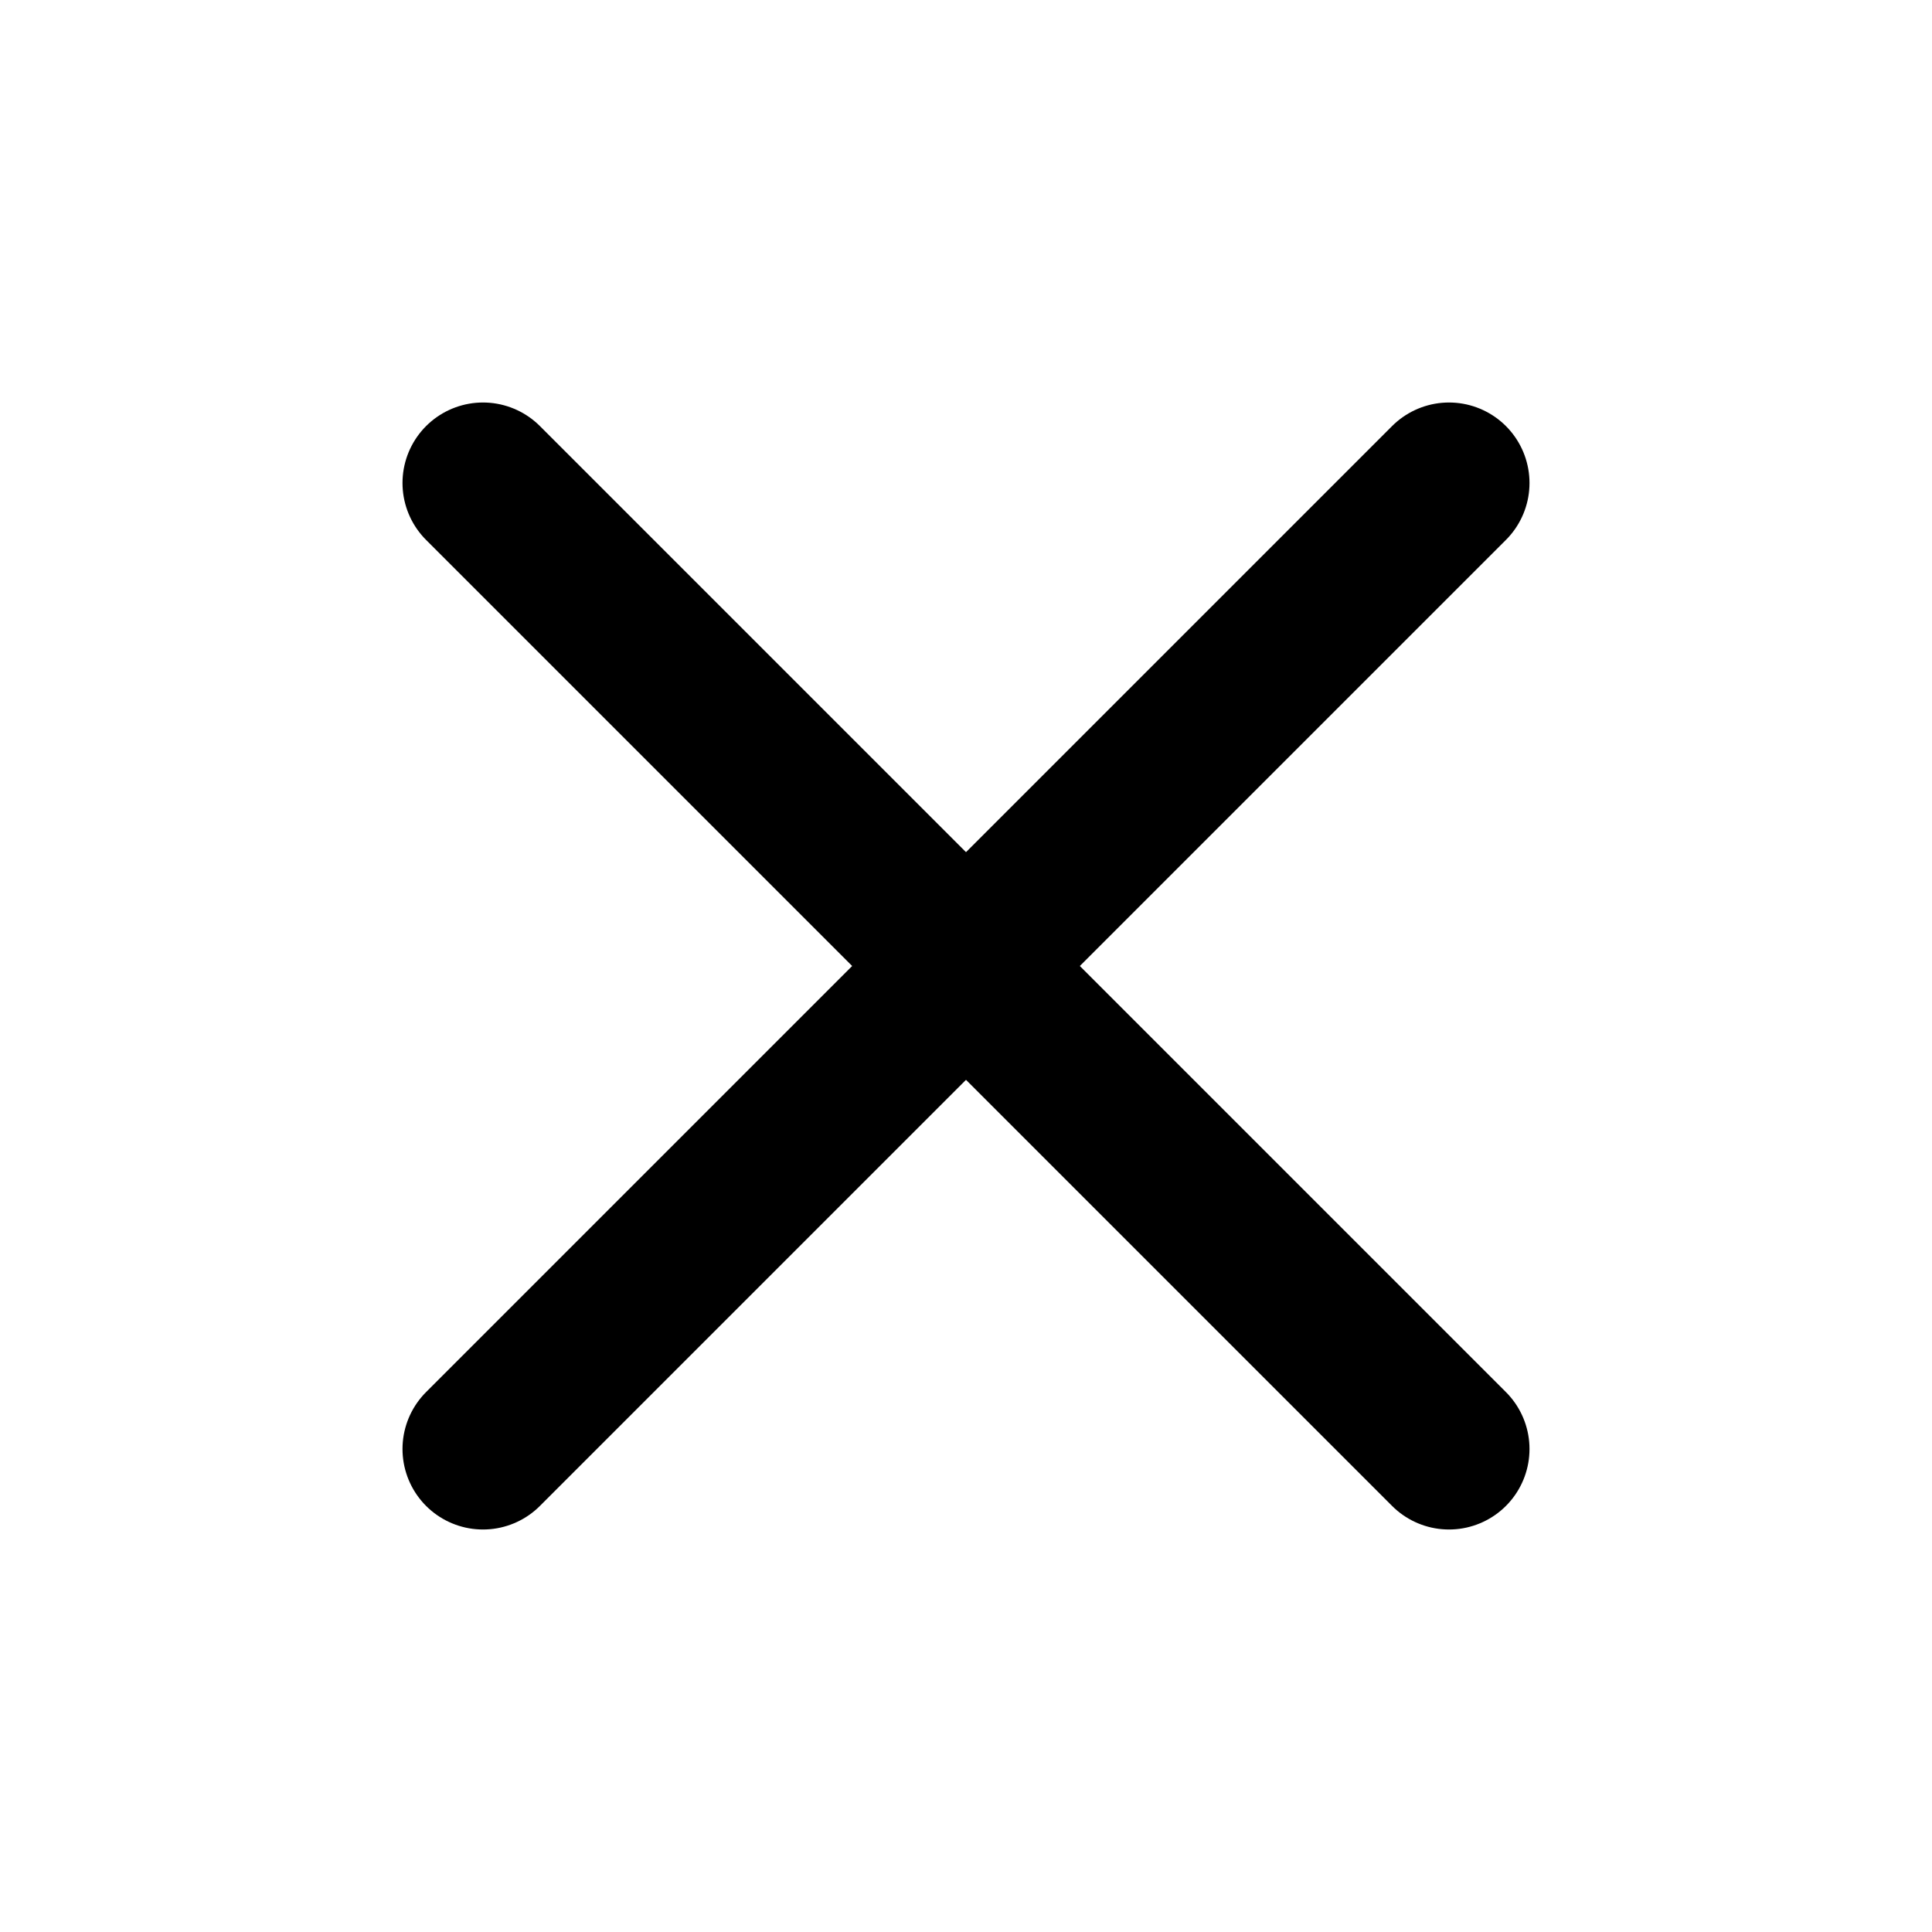
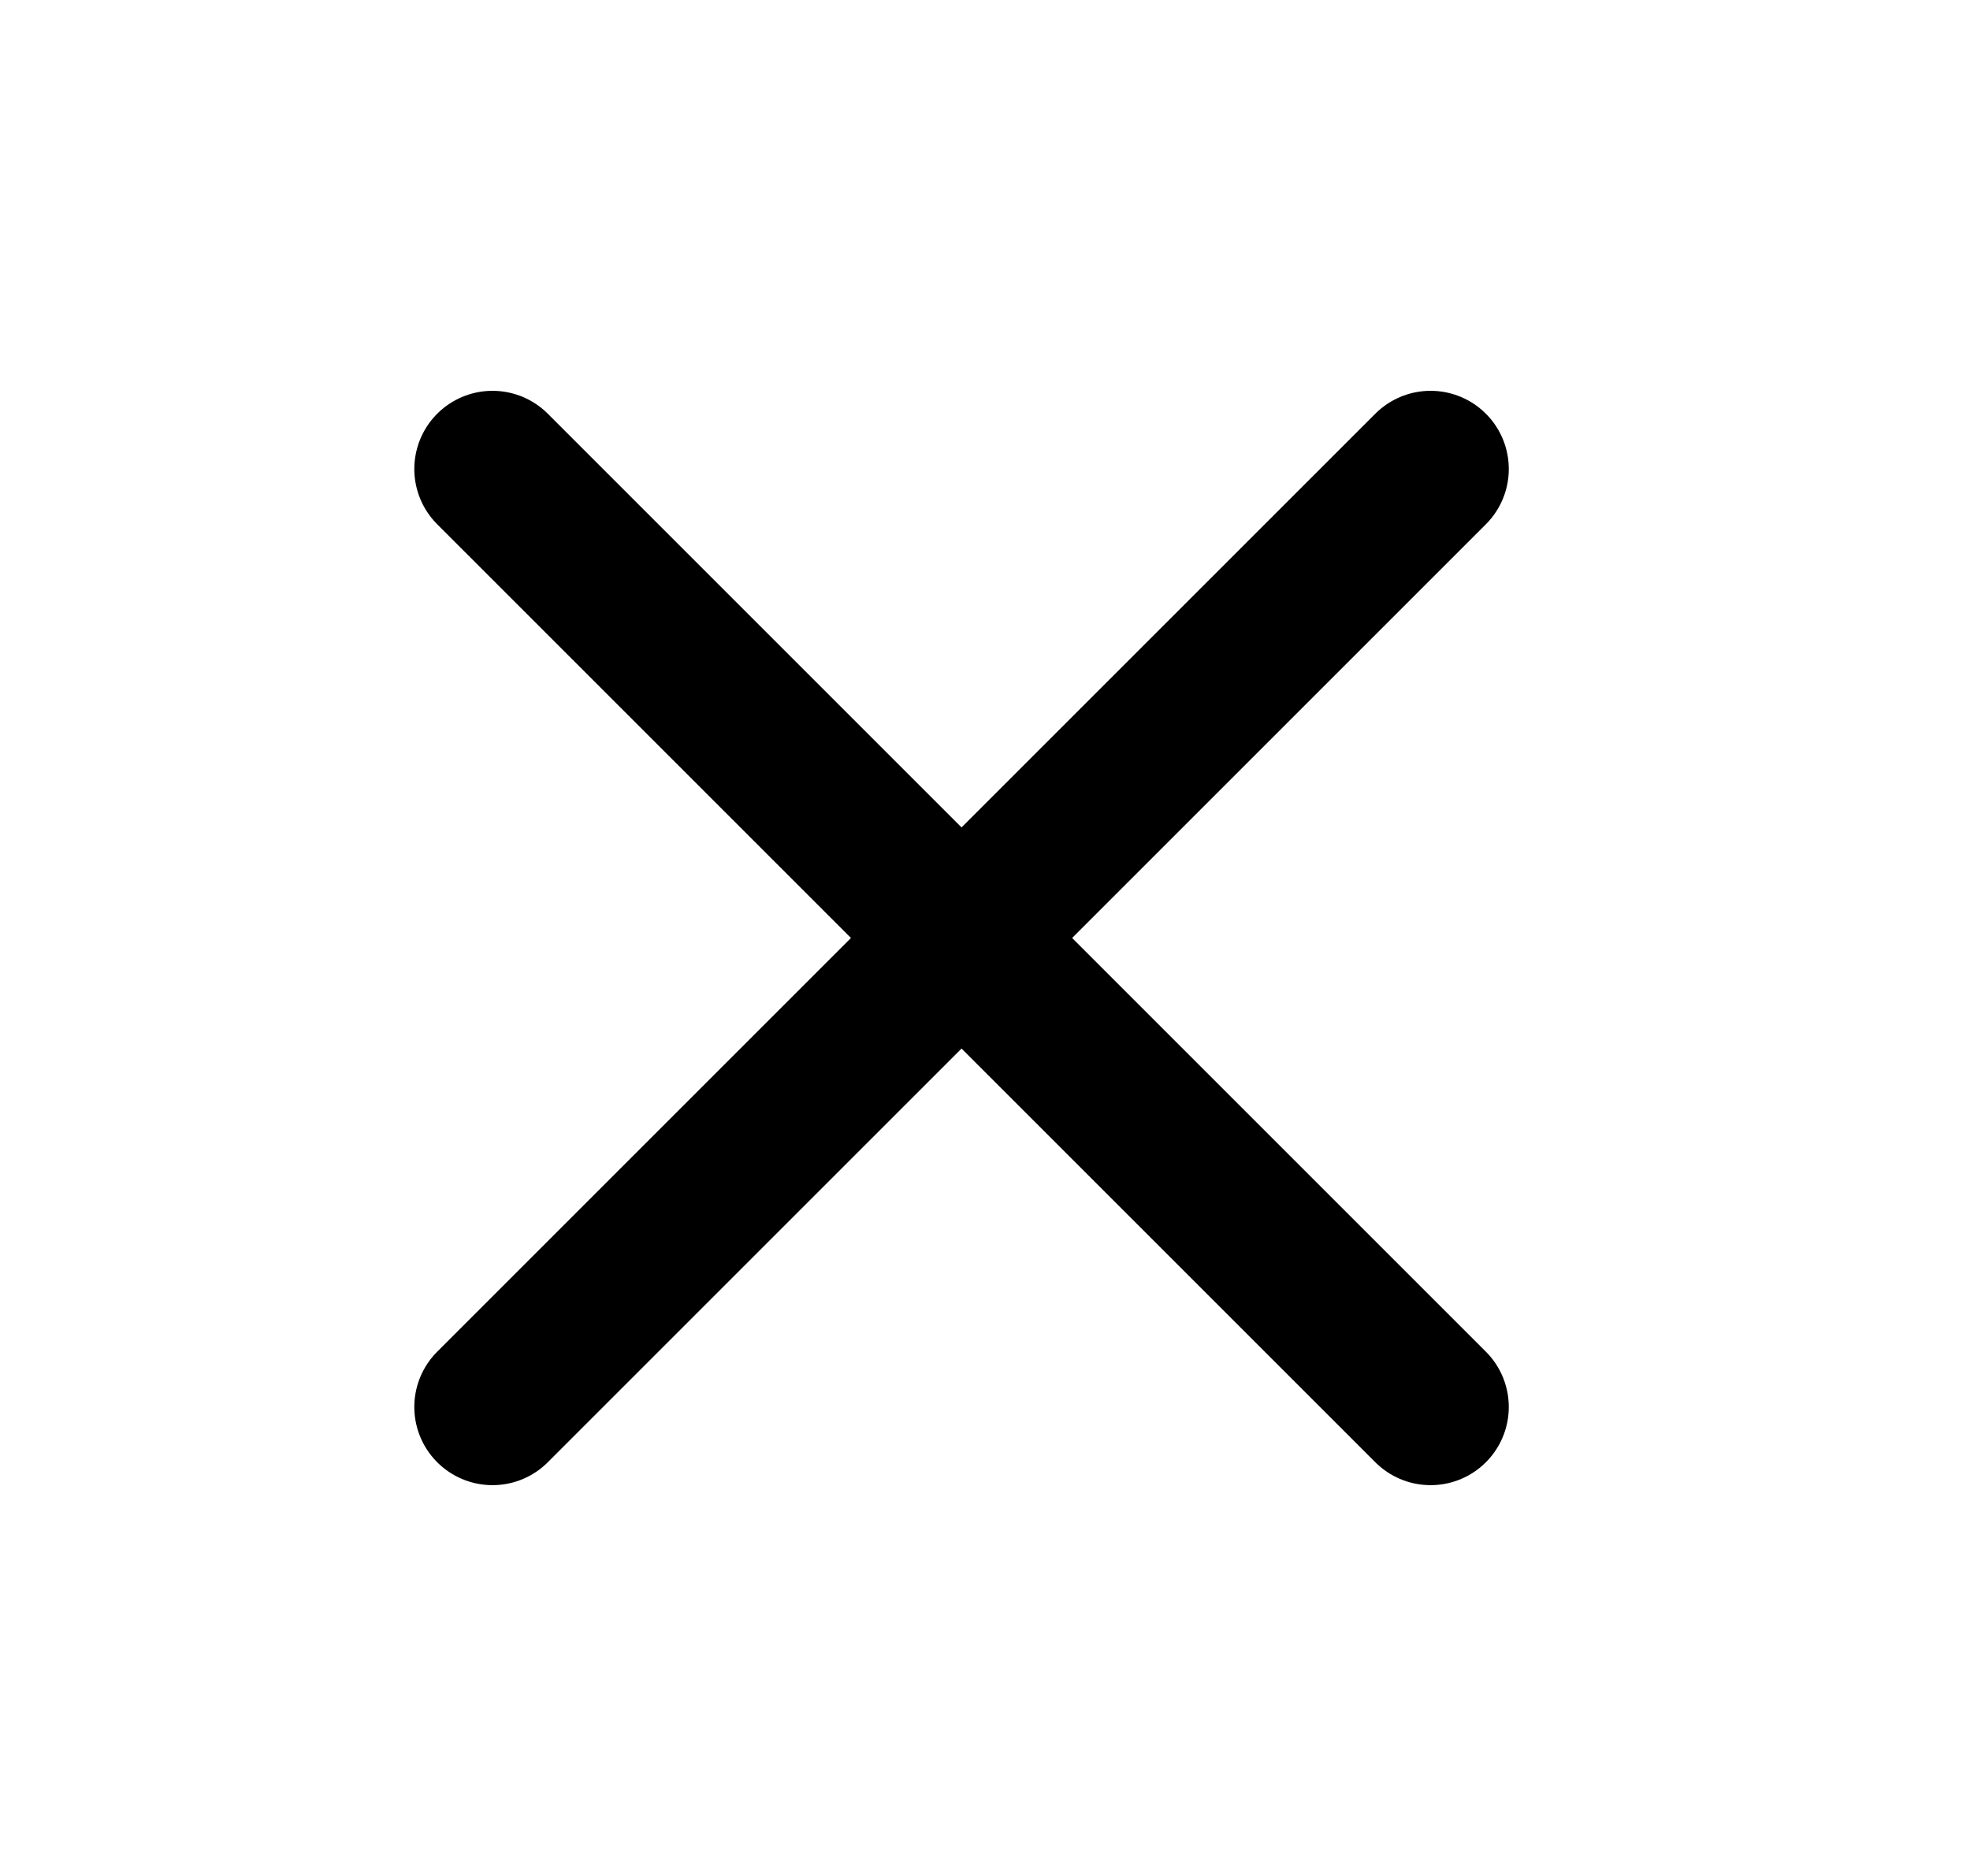
- <svg xmlns="http://www.w3.org/2000/svg" width="24" height="24" viewBox="0 0 24 24" fill="none">
-   <path d="M18 6L6 18" stroke="currentColor" stroke-width="2" stroke-linecap="round" stroke-linejoin="round" />
-   <path d="M6 6L18 18" stroke="currentColor" stroke-width="2" stroke-linecap="round" stroke-linejoin="round" />
+ <svg xmlns="http://www.w3.org/2000/svg" width="21" height="20" viewBox="0 0 21 20" fill="none">
+   <path d="M15.25 5L5.25 15" stroke="currentColor" stroke-width="1.667" stroke-linecap="round" stroke-linejoin="round" />
+   <path d="M5.25 5L15.25 15" stroke="currentColor" stroke-width="1.667" stroke-linecap="round" stroke-linejoin="round" />
</svg>
